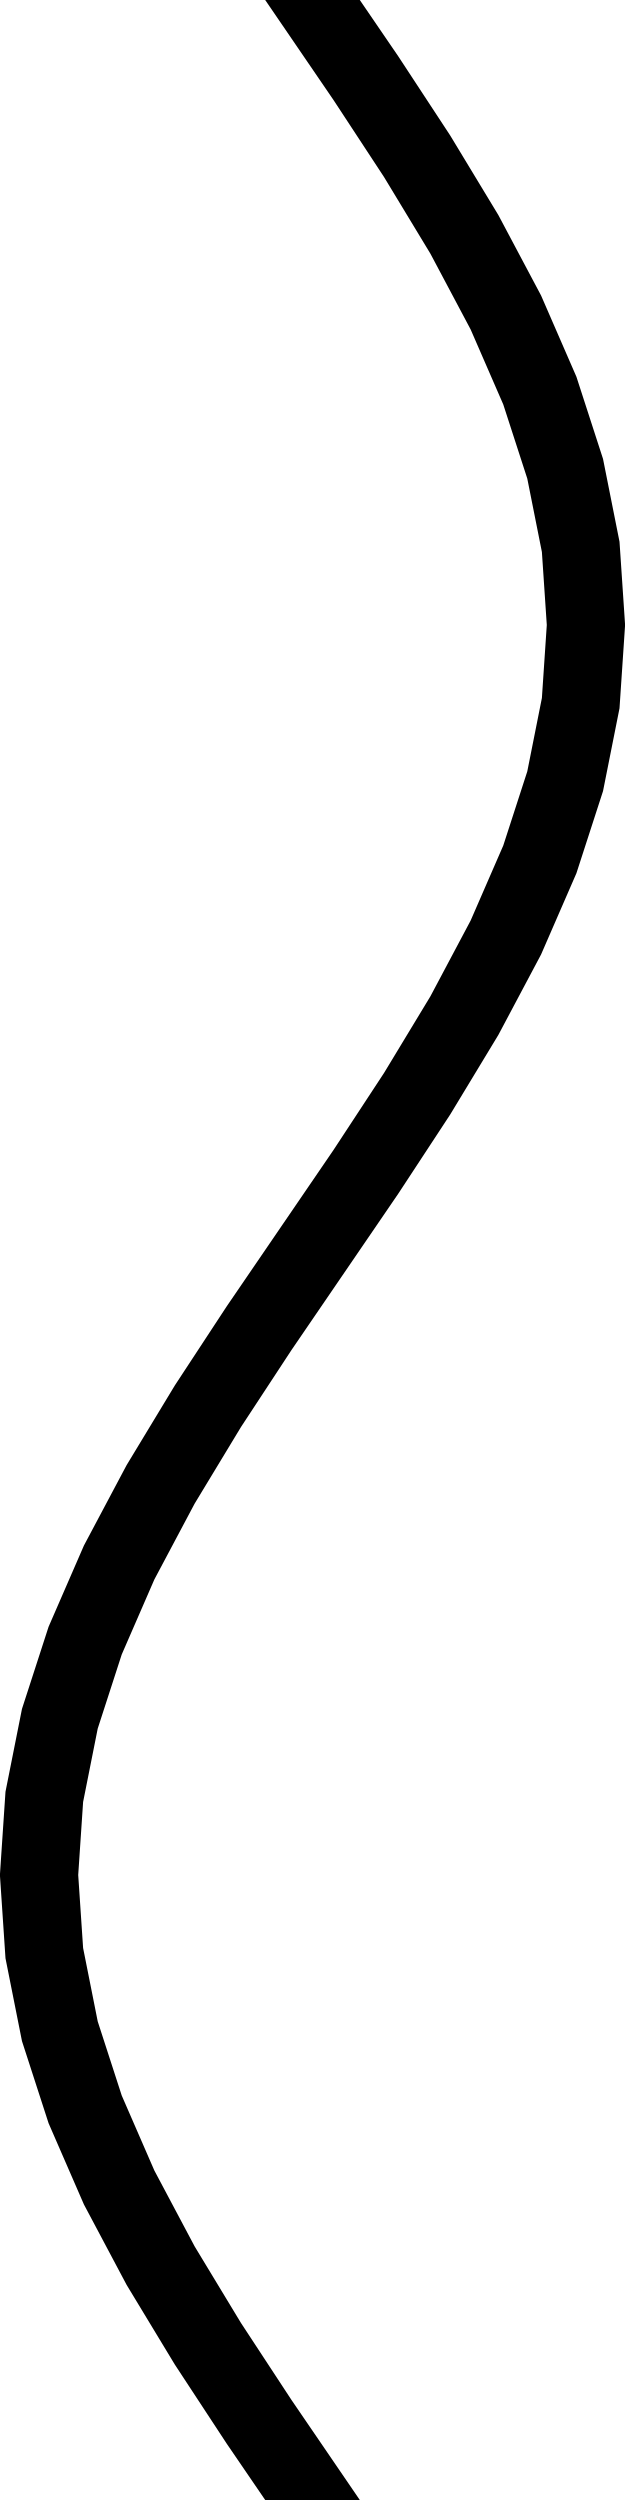
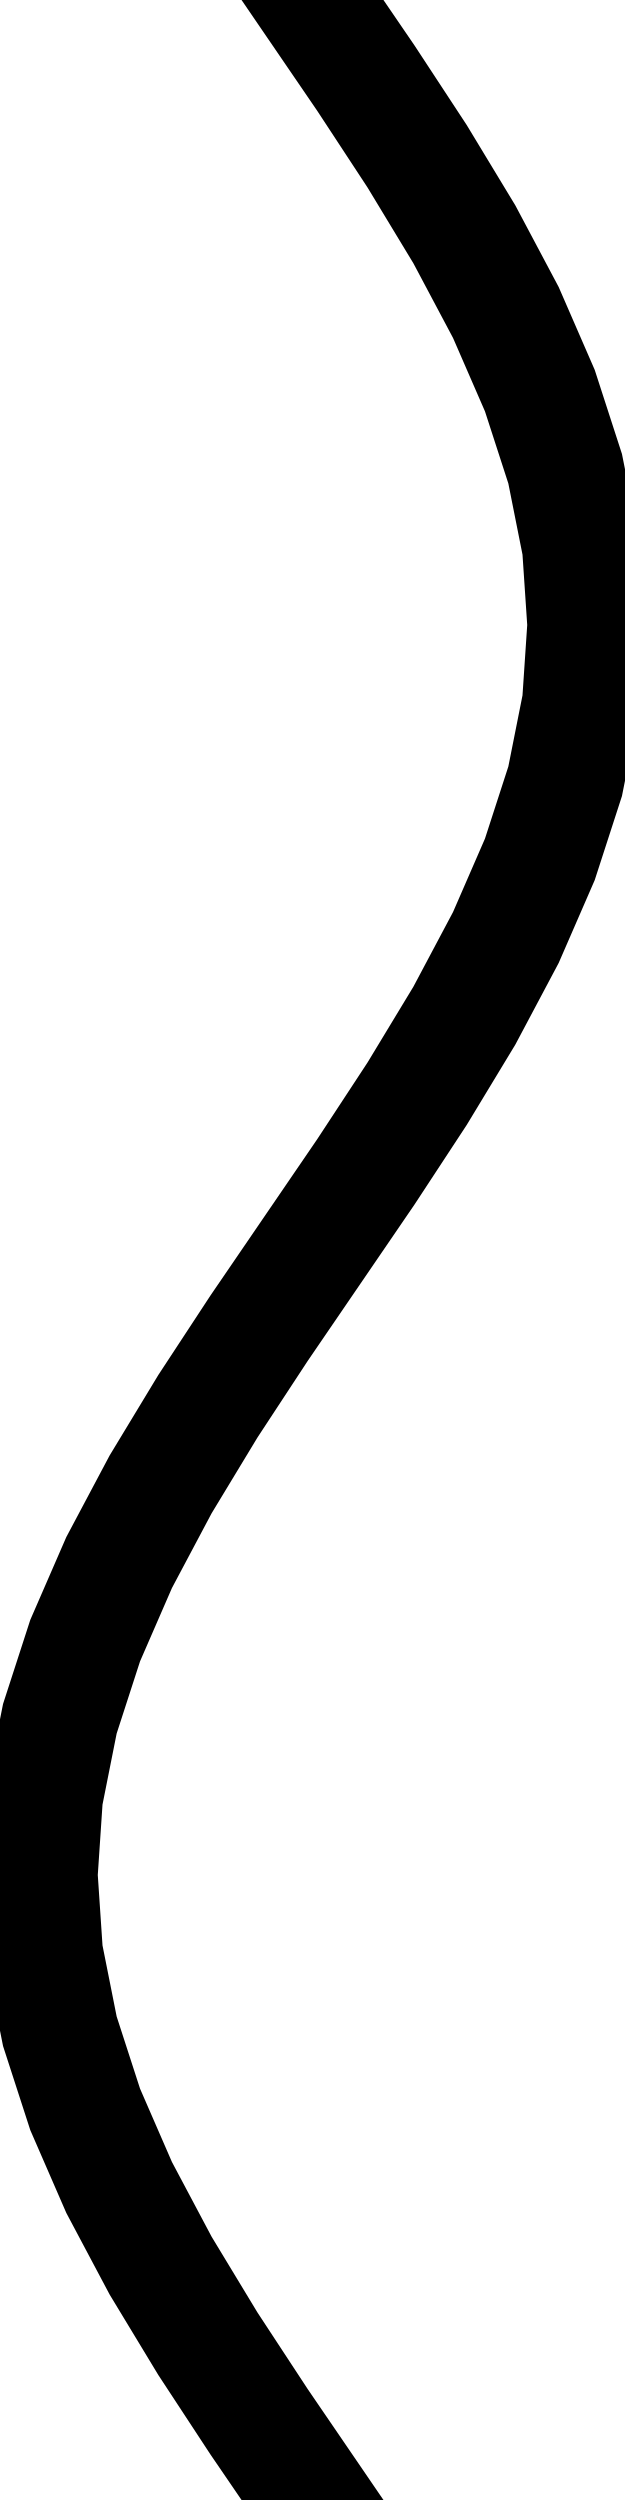
<svg xmlns="http://www.w3.org/2000/svg" viewBox="0 0 8 32">
-   <path d="M1.525,-4 L2.056,-3 L2.661,-2 L3.317,-1 L4,0 L4.683,1 L5.339,2 L5.944,3 L6.475,4 L6.91,5 L7.234,6 L7.433,7 L7.5,8 L7.433,9 L7.234,10 L6.91,11 L6.475,12 L5.944,13 L5.339,14 L4.683,15 L4,16 L3.317,17 L2.661,18 L2.056,19 L1.525,20 L1.09,21 L0.766,22 L0.567,23 L0.5,24 L0.567,25 L0.766,26 L1.09,27 L1.525,28 L2.056,29 L2.661,30 L3.317,31 L4,32 L4.683,33 L5.339,34 L5.944,35 L6.475,36" fill="none" stroke="black" stroke-width="1" />
+   <path d="M1.525,-4 L2.056,-3 L2.661,-2 L3.317,-1 L4,0 L4.683,1 L5.339,2 L5.944,3 L6.475,4 L6.91,5 L7.234,6 L7.433,7 L7.5,8 L7.433,9 L7.234,10 L6.91,11 L6.475,12 L5.944,13 L5.339,14 L4.683,15 L4,16 L3.317,17 L2.661,18 L2.056,19 L1.525,20 L1.09,21 L0.766,22 L0.567,23 L0.5,24 L0.567,25 L0.766,26 L1.09,27 L1.525,28 L2.056,29 L2.661,30 L3.317,31 L4,32 L4.683,33 L5.339,34 L5.944,35 L6.475,36" fill="none" stroke="black" stroke-width="1.5" />
</svg>
